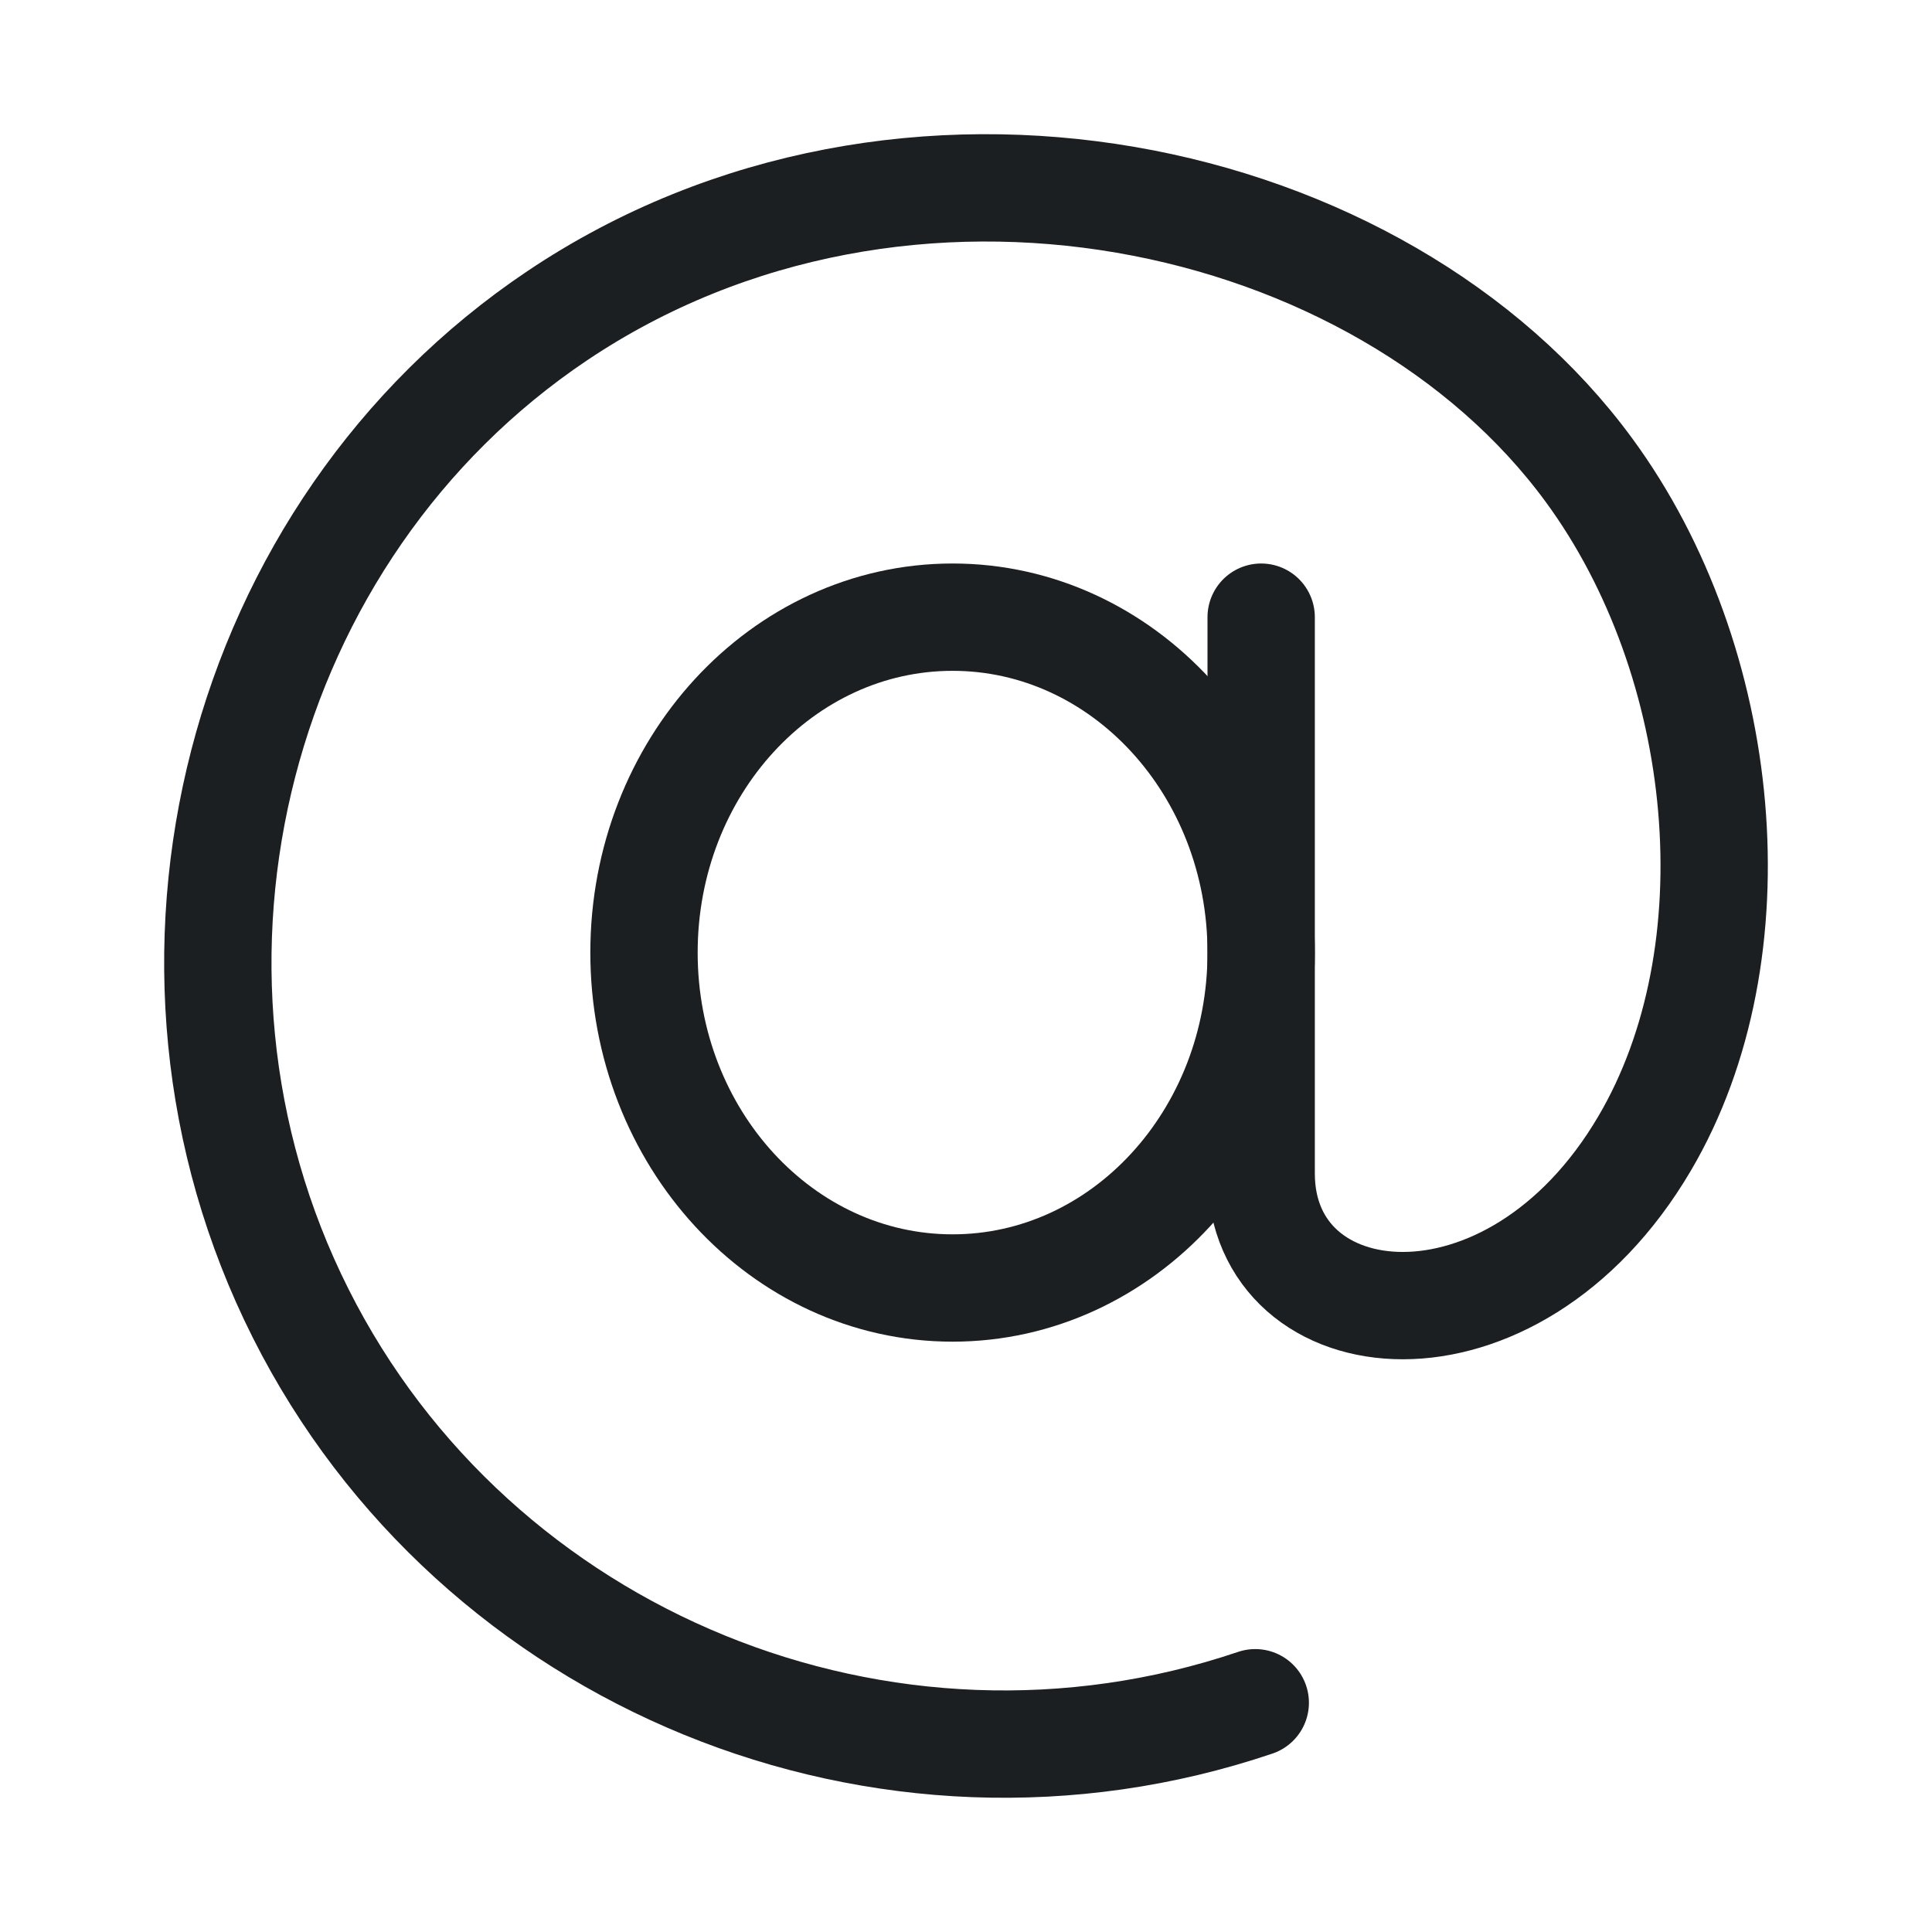
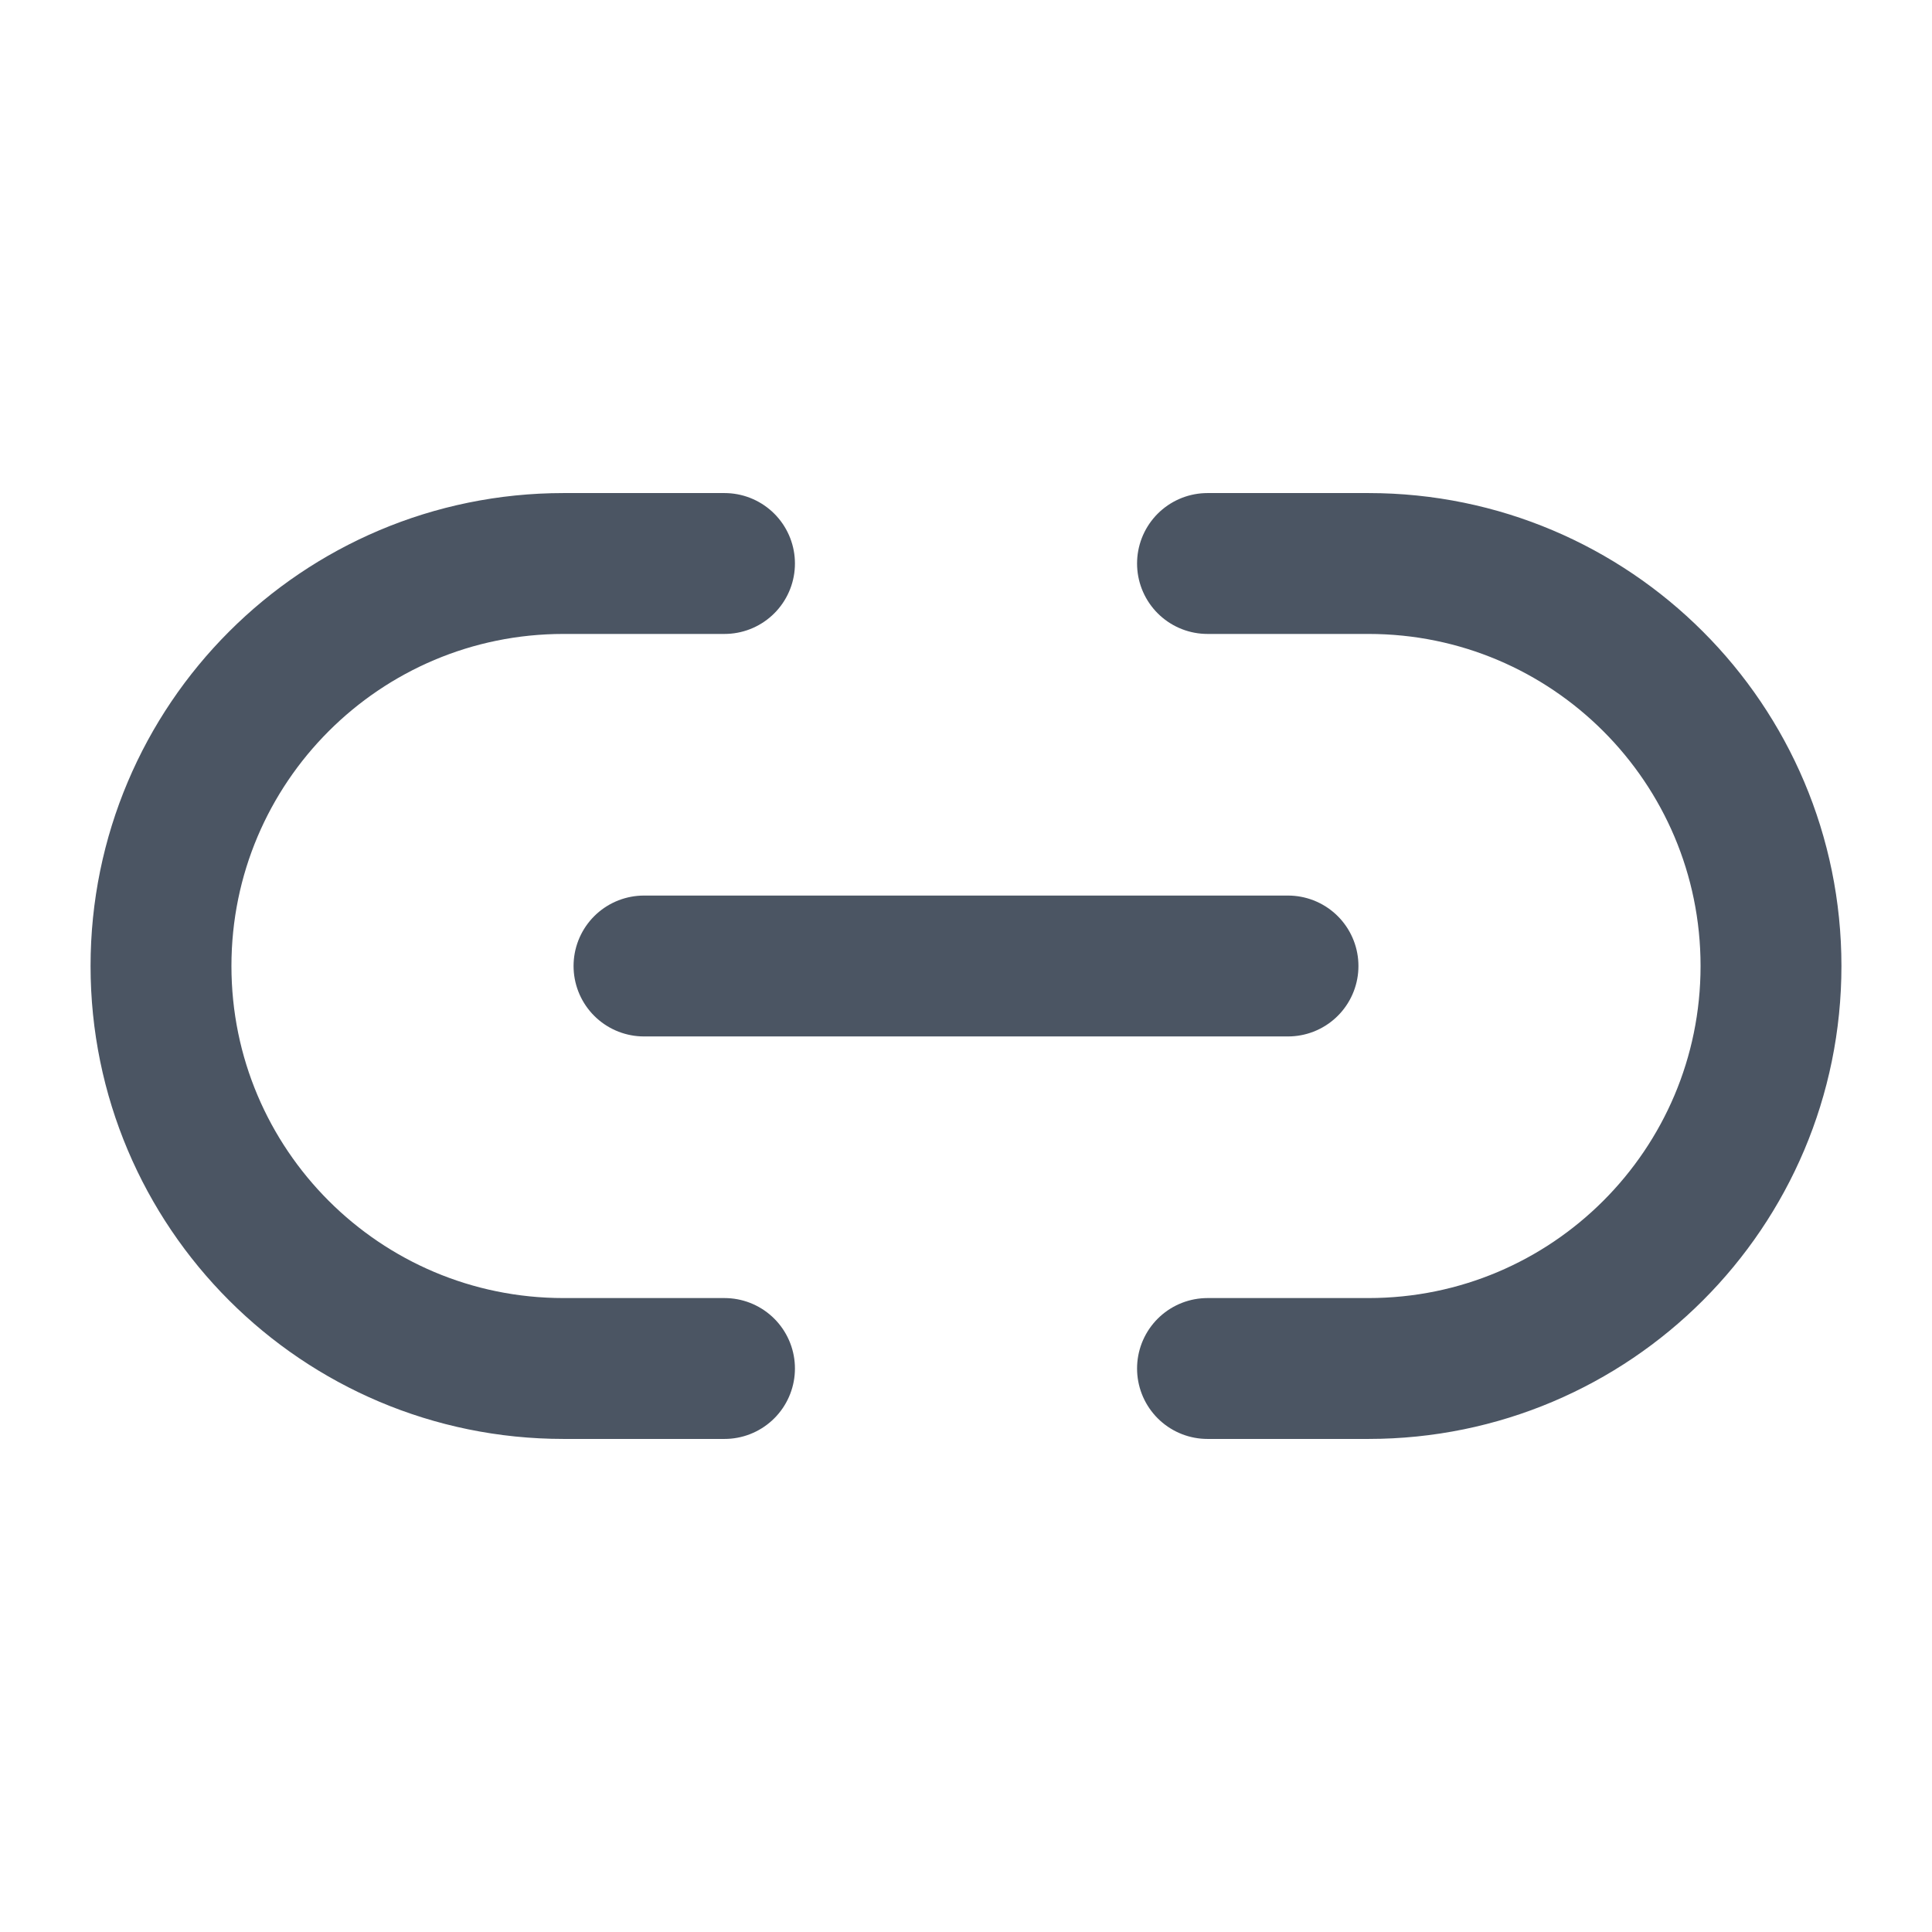
- <svg xmlns="http://www.w3.org/2000/svg" x="0px" y="0px" width="1024px" height="1024px" viewBox="0 0 18 18">
-   <ellipse cx="8.875" cy="8.875" rx="2.875" ry="3.125" fill="none" stroke="#1c1f21" stroke-linecap="round" stroke-linejoin="round" stroke-width="1" data-color="color-2" />
-   <path d="M11.75,5.75v5.183c0,1.554,2.336,1.822,3.572-.279,1.048-1.778,.791-4.49-.518-6.274-1.926-2.627-6.379-3.609-9.613-1.438-2.973,1.996-4.031,6.033-2.389,9.296,1.625,3.229,5.44,4.794,8.893,3.626" fill="none" stroke="#1c1f21" stroke-linecap="round" stroke-linejoin="round" stroke-width="1" />
+ <svg xmlns="http://www.w3.org/2000/svg" width="24" height="24" viewBox="0 0 24 24" fill="none" stroke="#4b5563" stroke-width="1.75" stroke-linecap="round" stroke-linejoin="round">
+   <path d="M9 17H7A5 5 0 0 1 7 7h2" />
+   <path d="M15 7h2a5 5 0 1 1 0 10h-2" />
+   <line x1="8" x2="16" y1="12" y2="12" />
</svg>
